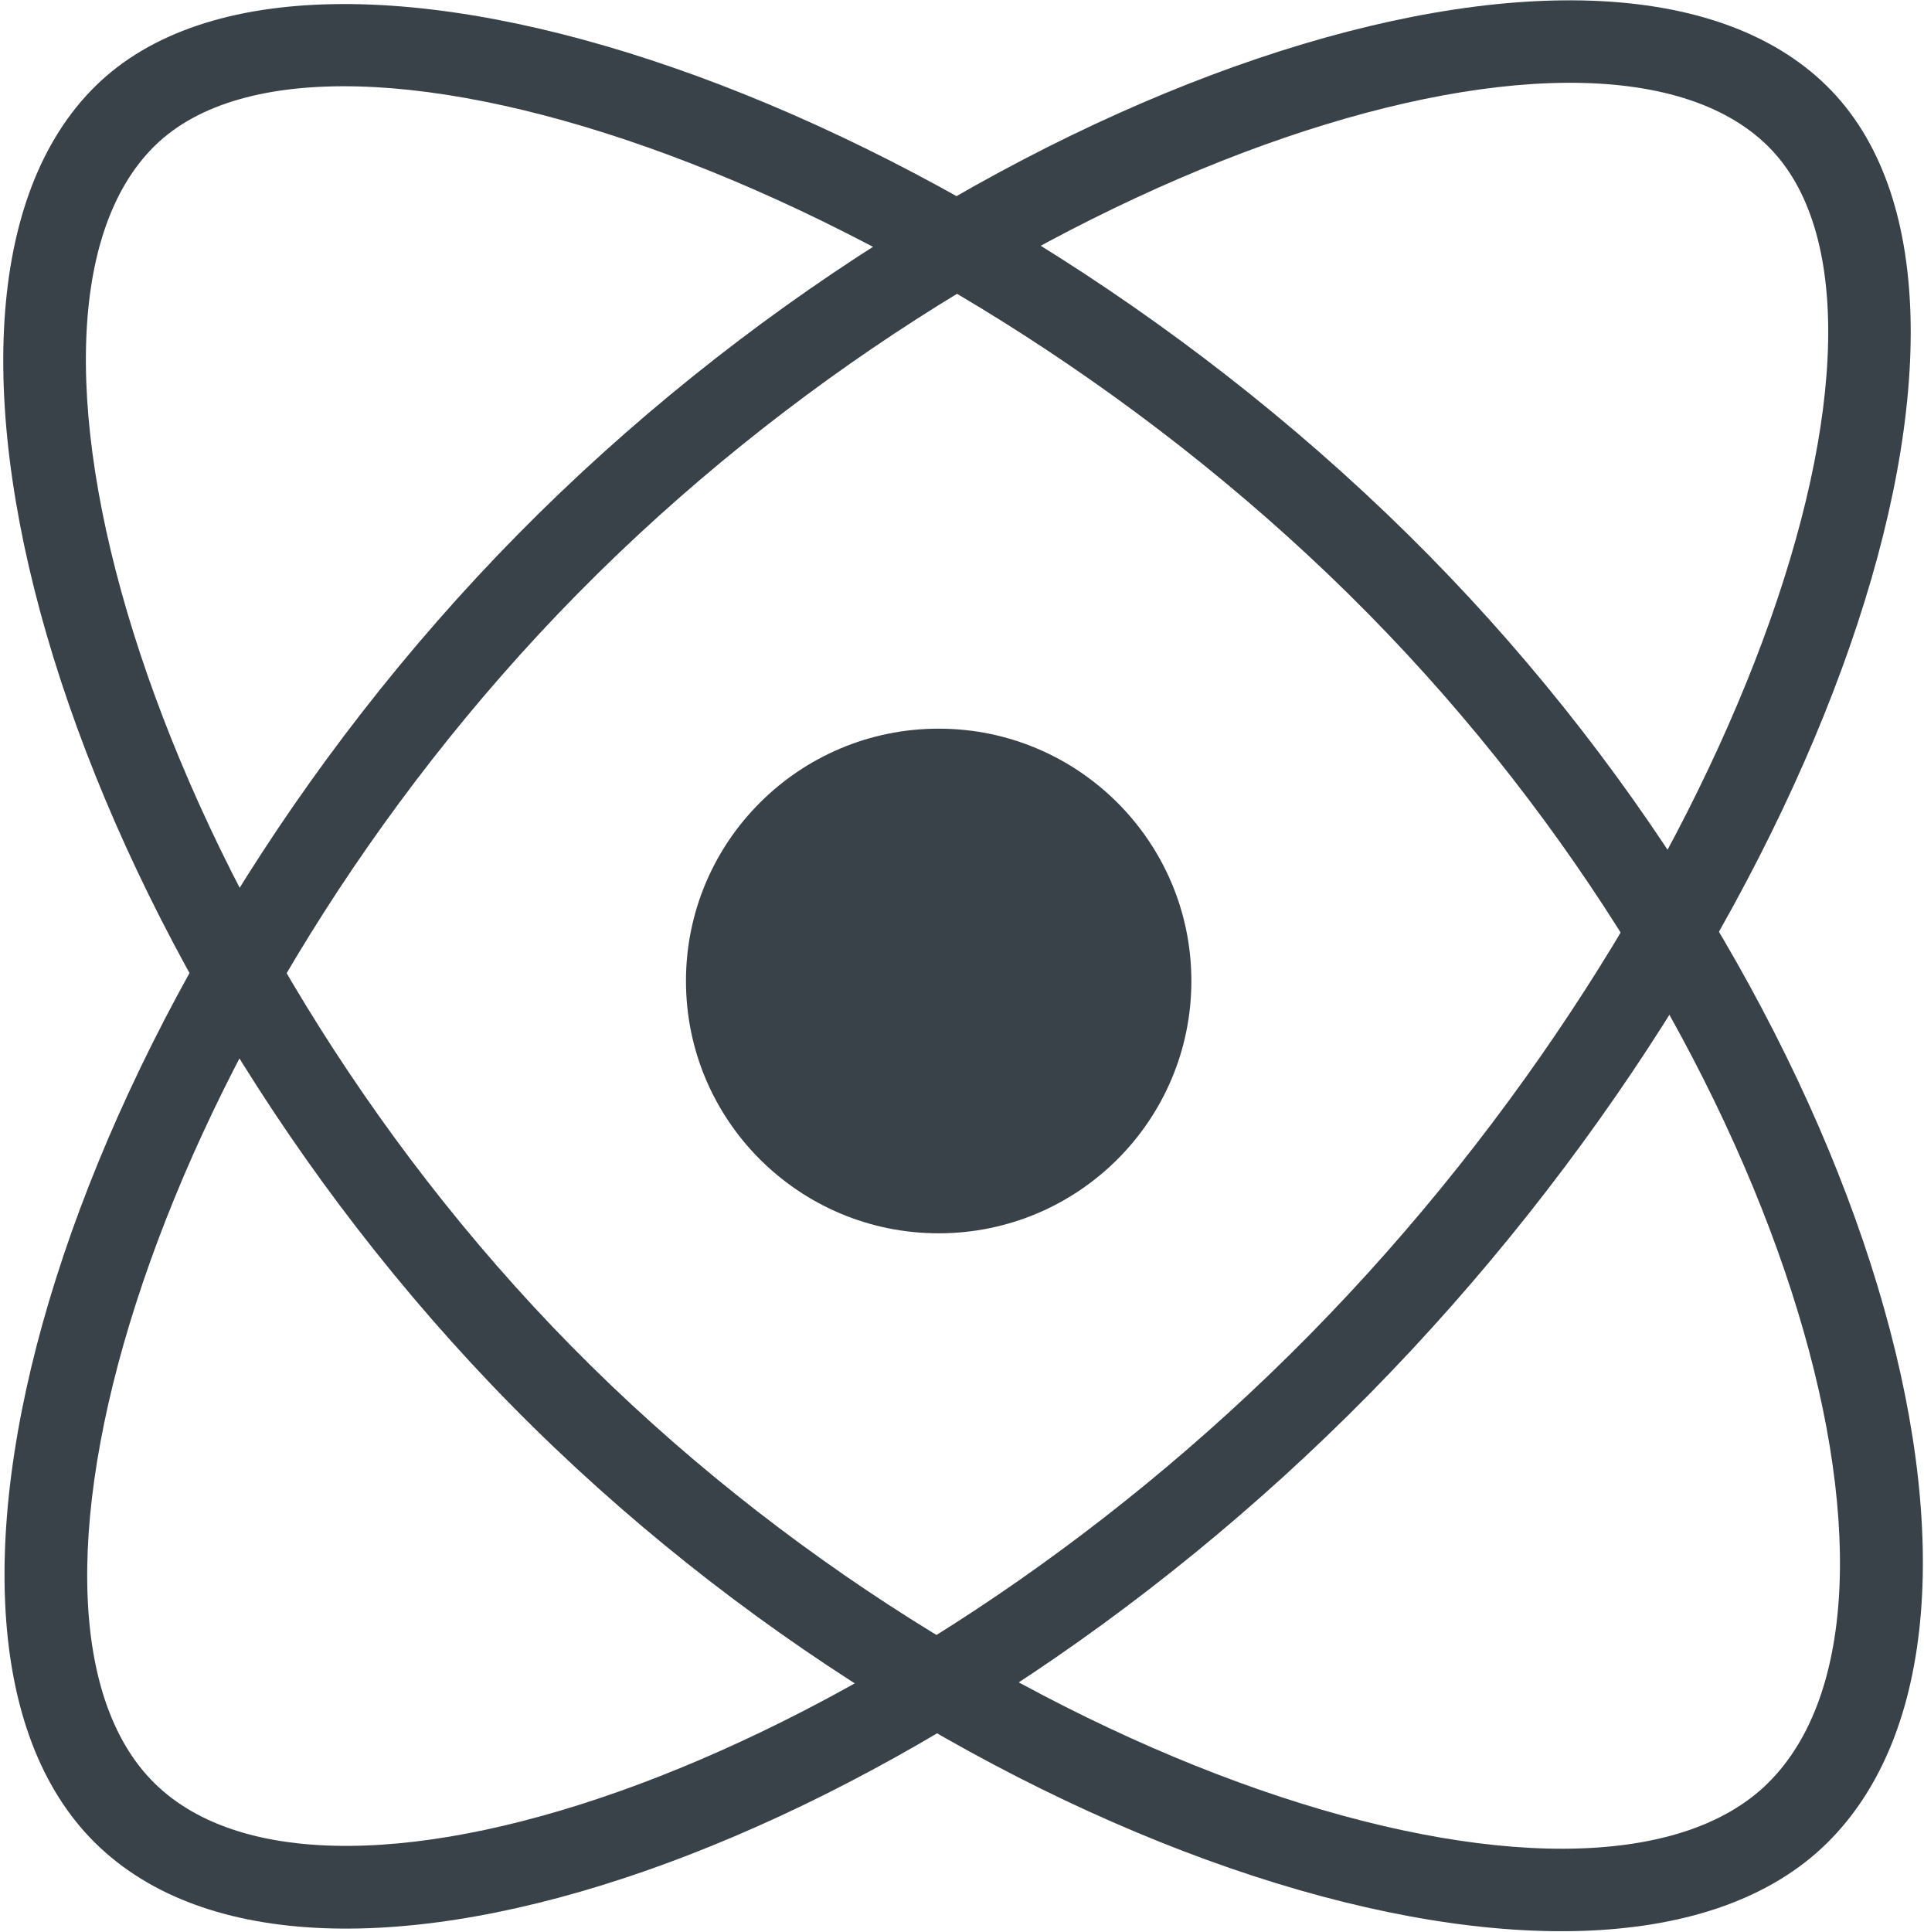
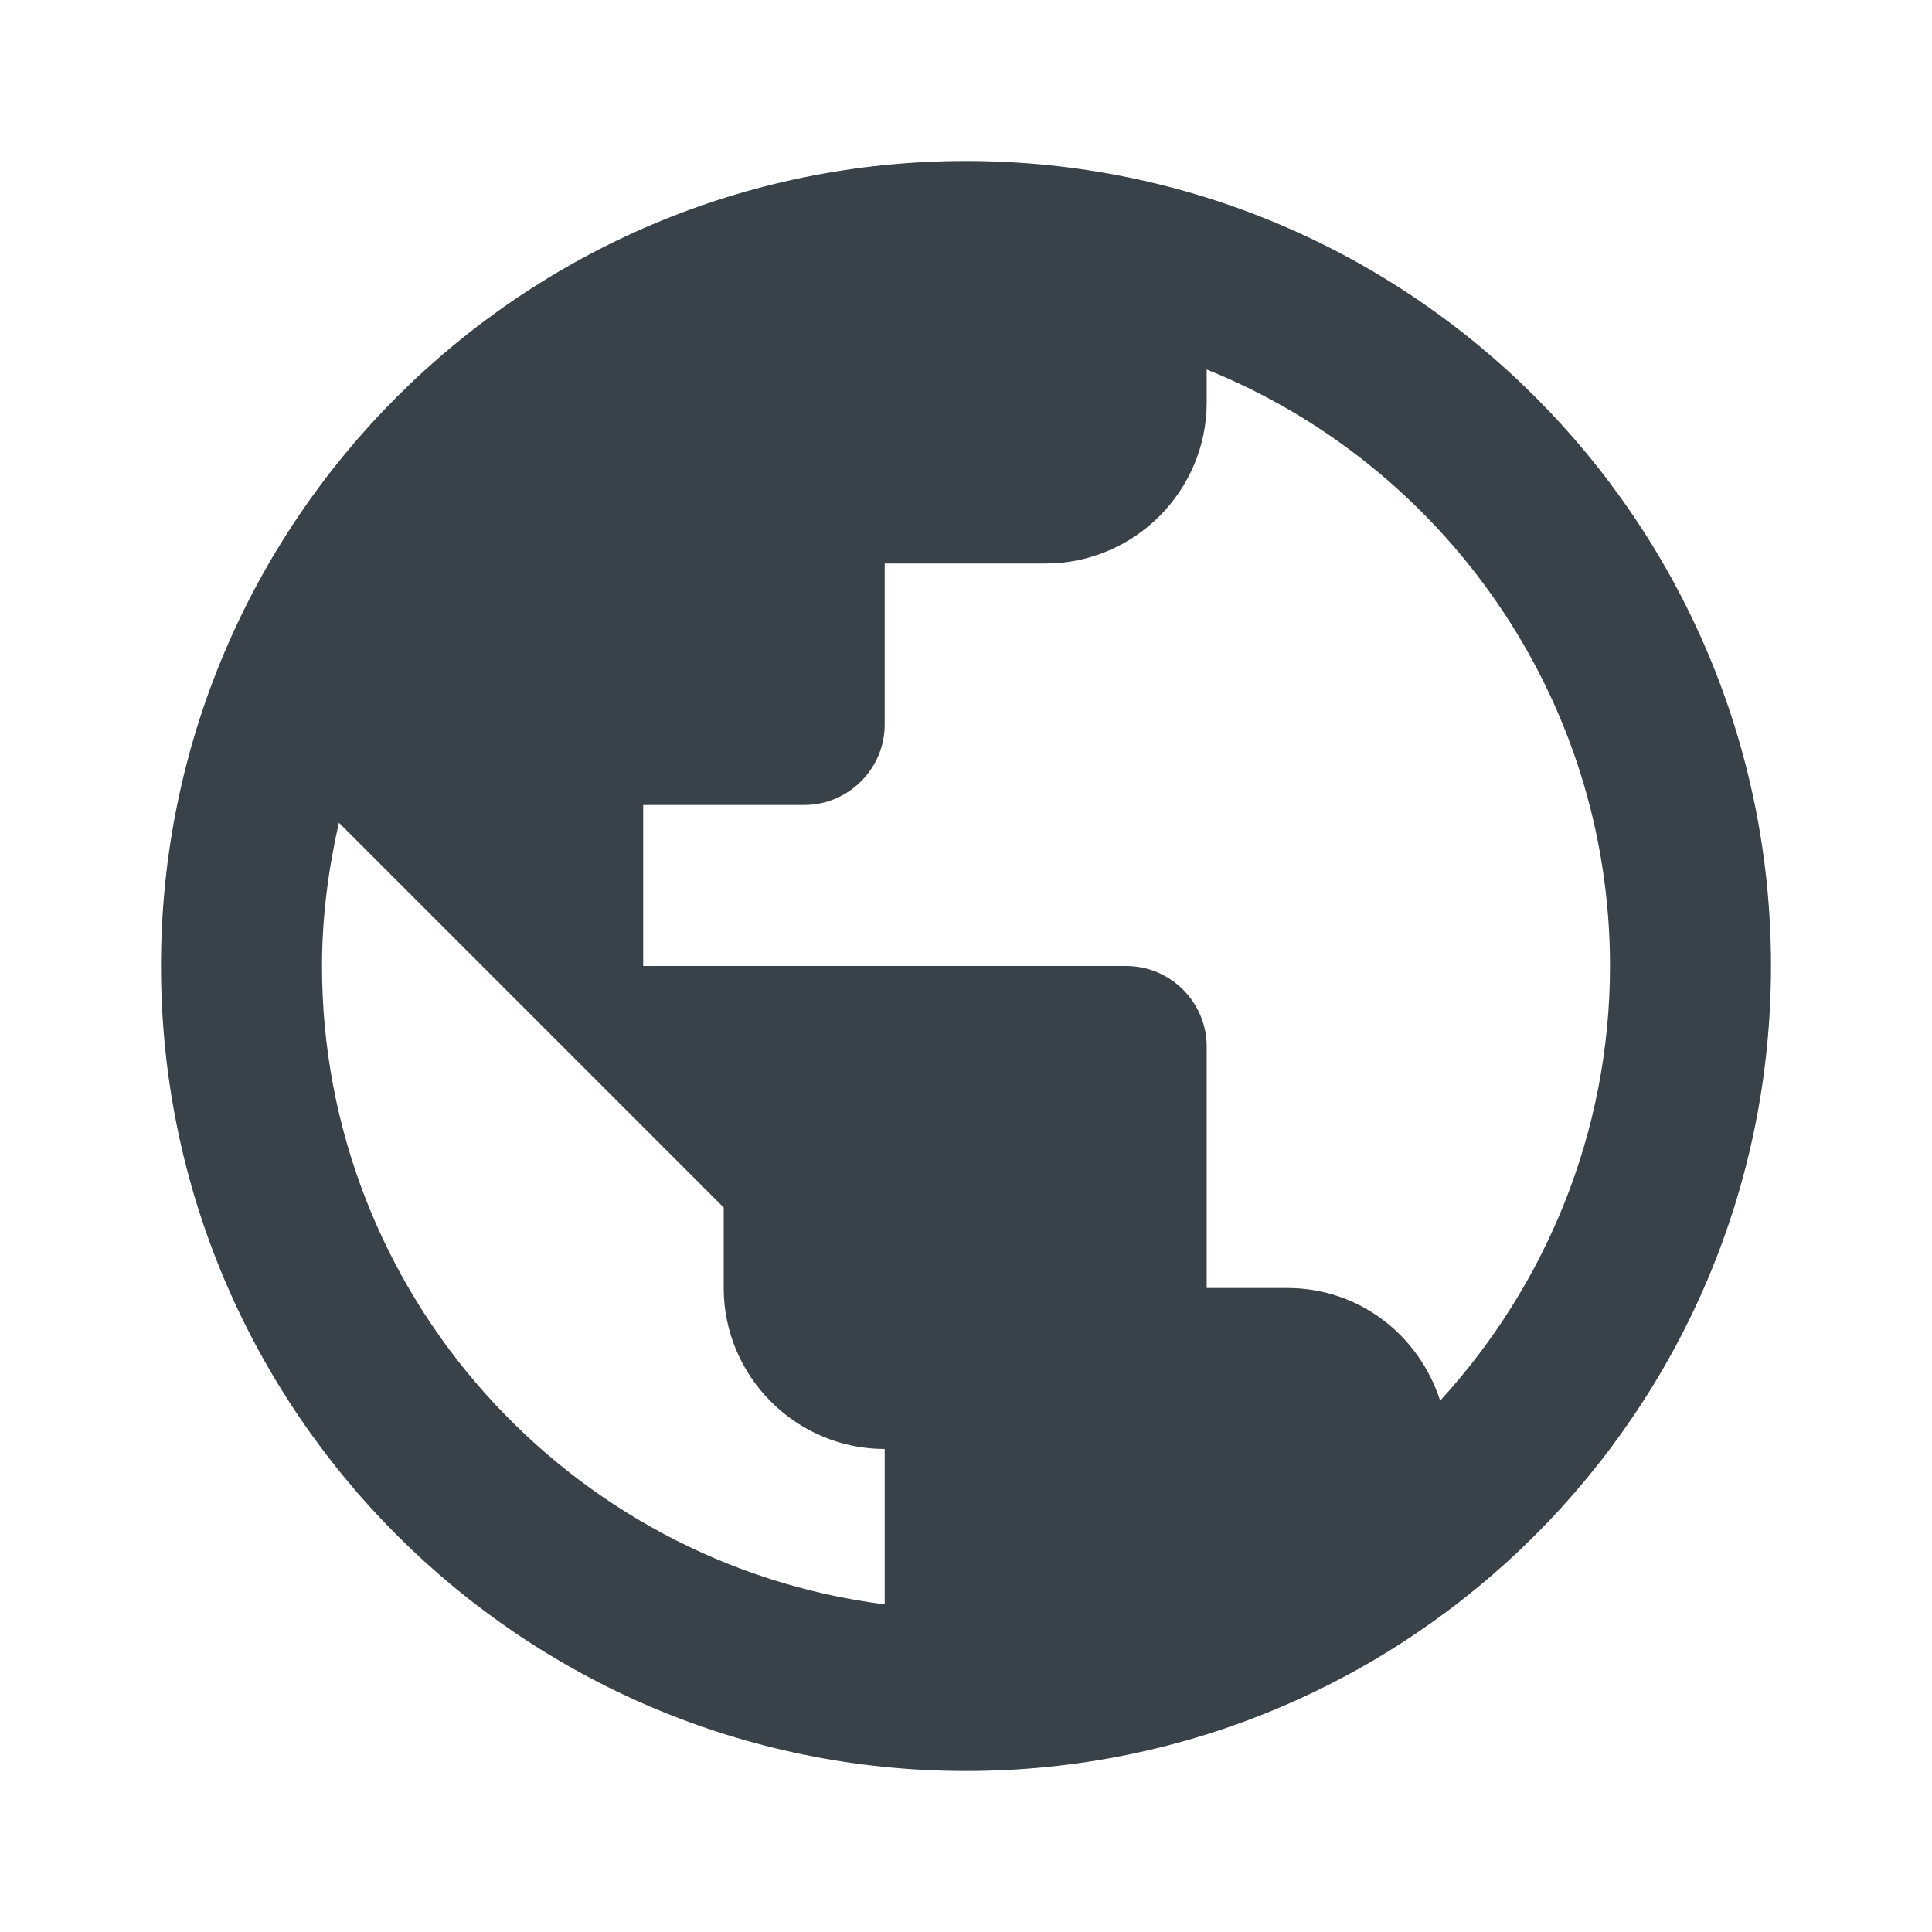
- <svg xmlns="http://www.w3.org/2000/svg" width="227px" height="228px" viewBox="0 0 227 228" version="1.1">
-   <defs />
-   <g id="Page-1" stroke="none" stroke-width="1" fill="none" fill-rule="evenodd">
-     <g id="Artboard" transform="translate(-14, -13)" fill="#384248">
-       <g id="domain" transform="translate(14, 13)">
-         <g id="Container-A">
-           <path d="M161.52,72.455 C210.522,122.205 229.87,189.601 208.625,210.473 C187.561,231.153 116.747,208.914 67.524,158.953 C18.305,108.992 -2.806,37.899 18.264,17.209 C38.831,-2.997 111.677,21.864 161.52,72.455 Z M60.436,165.913 C113,219.265 189.408,243.261 215.597,217.549 C241.92,191.687 220.948,118.634 168.609,65.496 C115.408,11.497 37.104,-15.227 11.291,10.134 C-14.902,35.855 7.876,112.561 60.436,165.913 Z" id="Stroke-8227" />
-           <path d="M161.626,164.516 C215.346,109.976 241.133,35.216 215.597,10.128 C189.6,-15.396 113.984,9.412 61.102,63.087 C8.322,116.663 -14.768,191.954 11.29,217.543 C37.097,242.896 108.415,218.525 161.626,164.516 Z M68.19,70.047 C117.725,19.769 187.816,-3.226 208.624,17.204 C228.819,37.045 204.881,106.445 154.538,157.556 C104.684,208.158 38.821,230.665 18.263,210.468 C-2.628,189.953 18.754,120.228 68.19,70.047 Z" id="Stroke-8228" />
-           <path d="M110.79,145.545 C94.326,145.545 80.964,132.22 80.964,115.769 C80.964,99.332 94.326,85.992 110.79,85.992 C127.254,85.992 140.616,99.332 140.616,115.769 C140.616,132.22 127.254,145.545 110.79,145.545 Z" id="Stroke-8229" />
-         </g>
-       </g>
-     </g>
+ <svg xmlns="http://www.w3.org/2000/svg" width="24px" height="24px" viewBox="0 0 24 24" version="1.1">
+   <g id="domain" fill="#384248">
+     <path d="M12,2 C6.48,2 2,6.48 2,12 C2,17.52 6.48,22 12,22 C17.52,22 22,17.52 22,12 C22,6.48 17.52,2 12,2 Z M4,12 C4,11.39 4.08,10.79 4.21,10.22 L8.99,15 L8.99,16 C8.99,17.1 9.89,18 10.99,18 L10.99,19.93 C7.06,19.43 4,16.07 4,12 Z M17.89,17.4 C17.63,16.59 16.89,16 15.99,16 L14.99,16 L14.99,13 C14.99,12.45 14.54,12 13.99,12 L7.99,12 L7.99,10 L9.99,10 C10.54,10 10.99,9.55 10.99,9 L10.99,7 L12.99,7 C14.09,7 14.99,6.1 14.99,5 L14.99,4.59 C17.92,5.77 20,8.65 20,12 C20,14.08 19.19,15.98 17.89,17.4 Z" />
  </g>
</svg>
